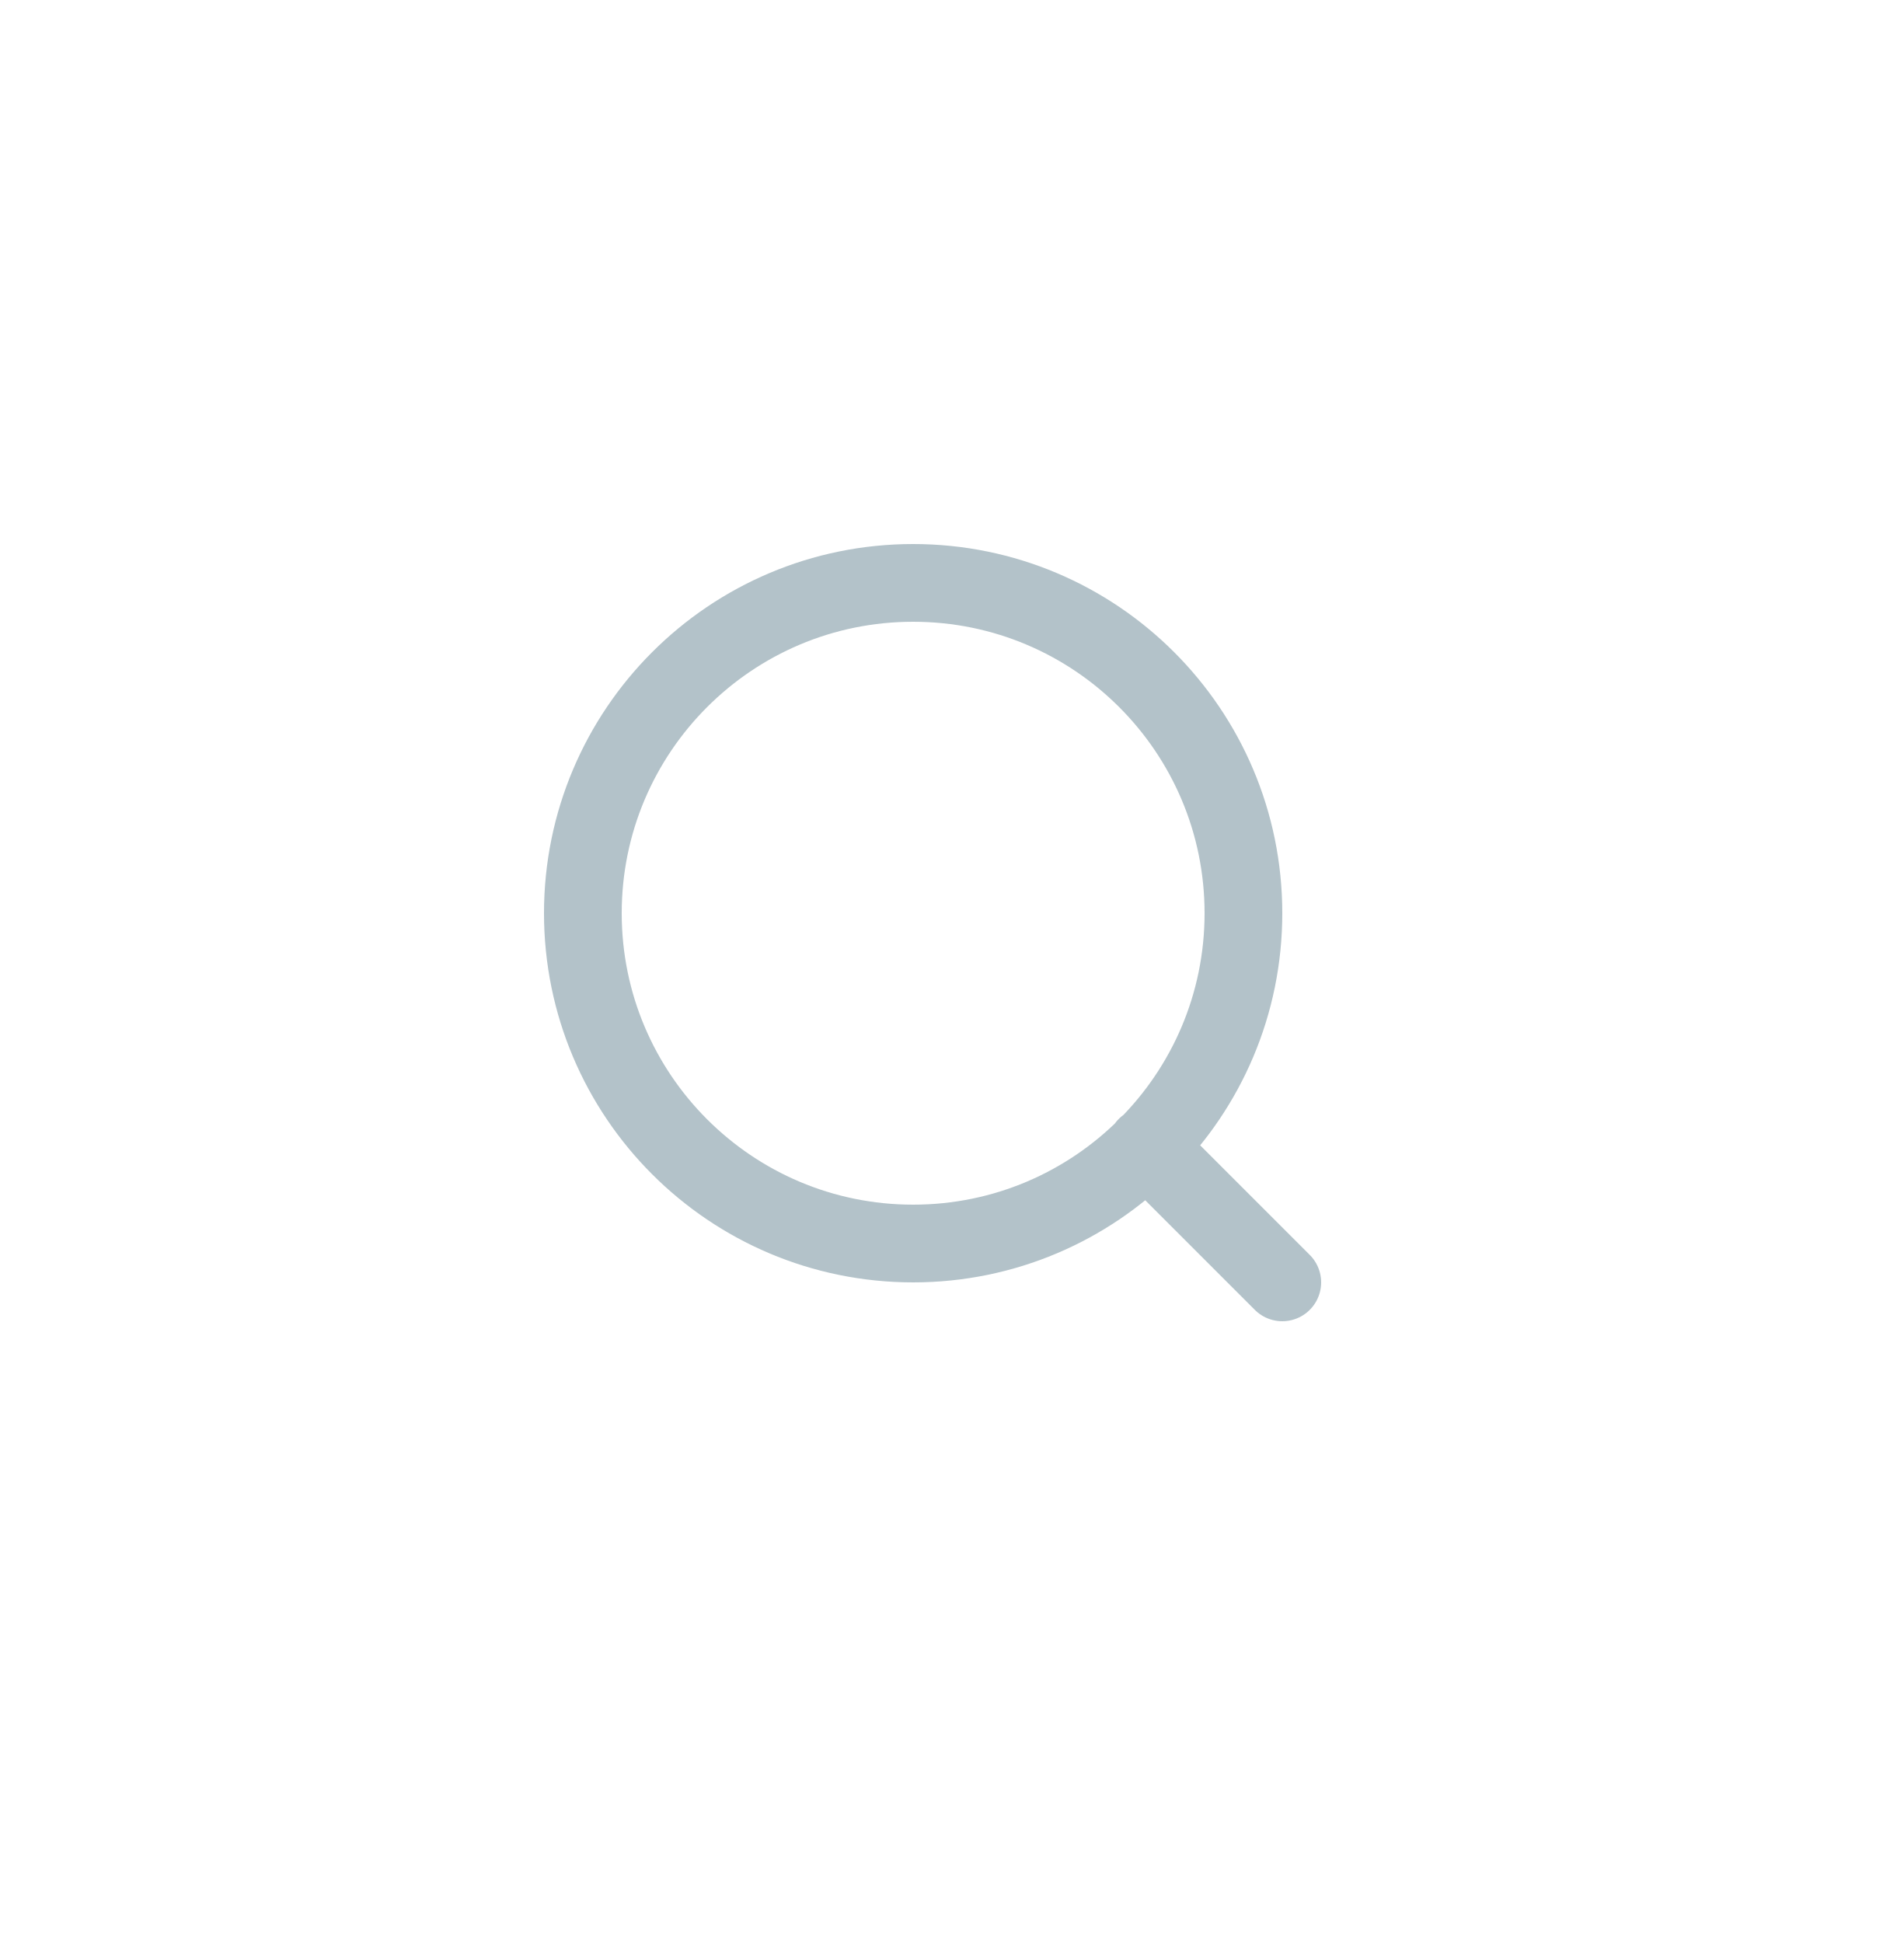
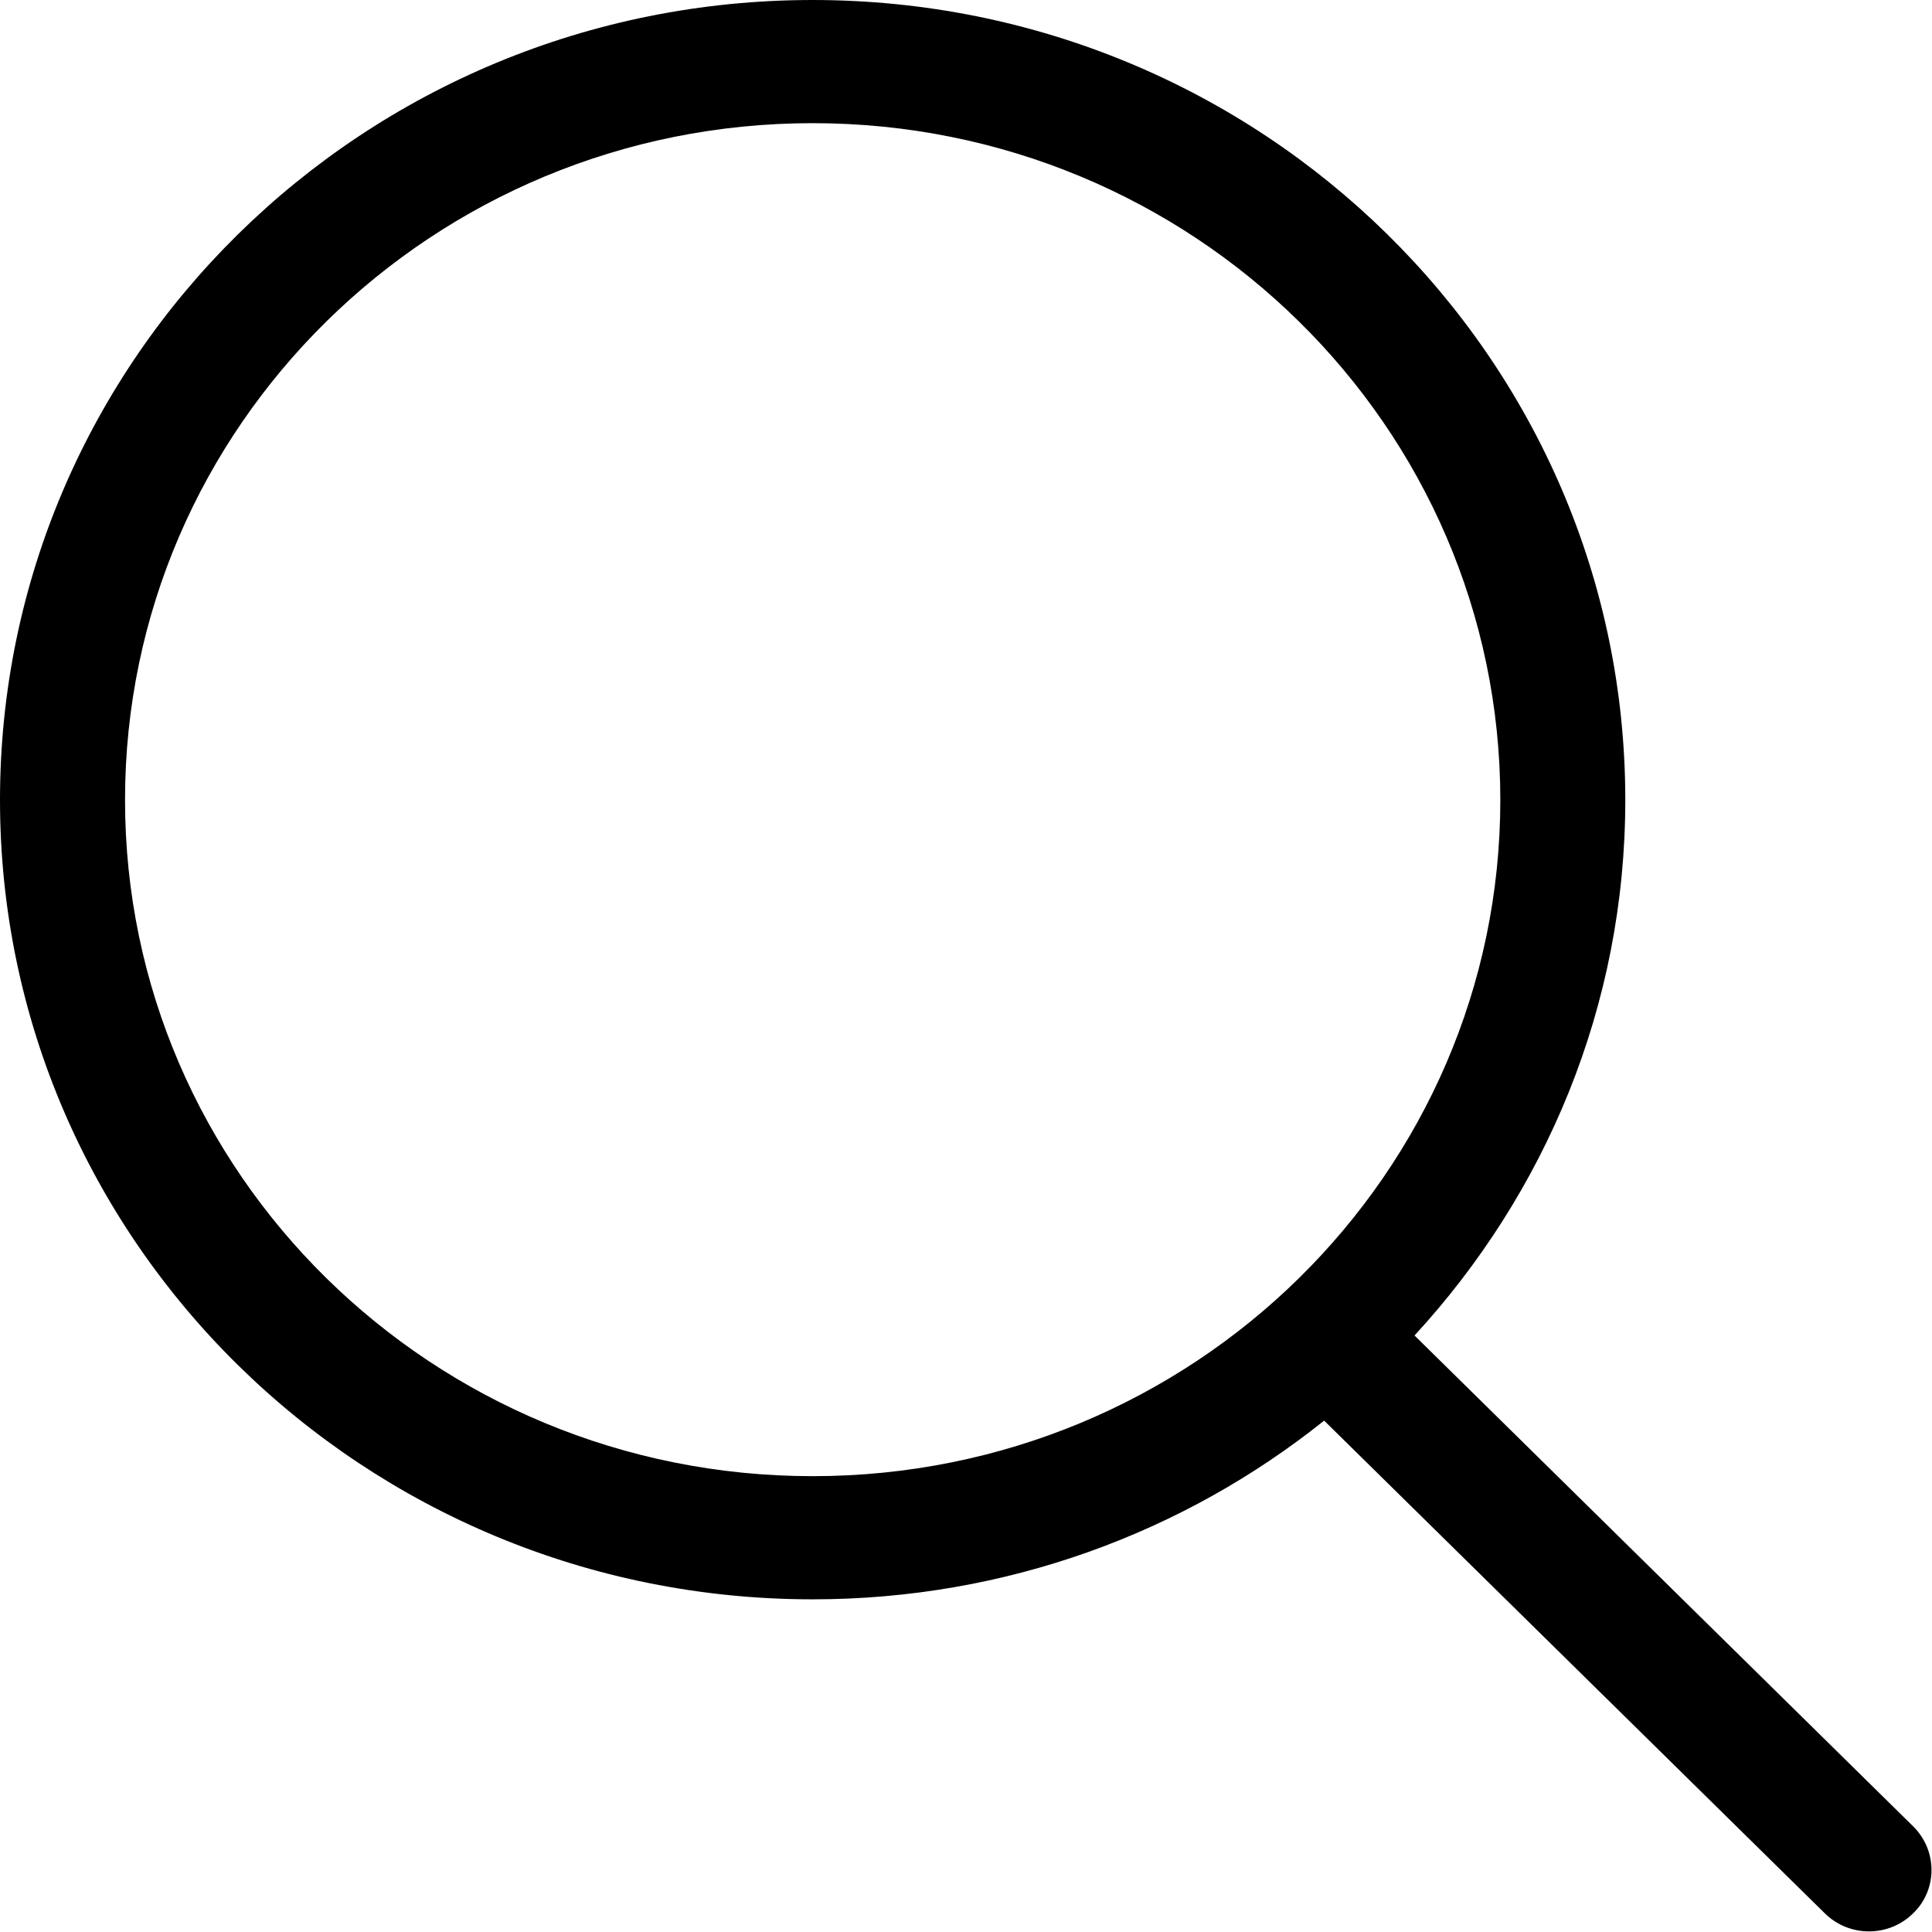
- <svg xmlns="http://www.w3.org/2000/svg" width="49" height="50" viewBox="0 0 49 50" fill="none">
-   <g opacity="0.3">
-     <path d="M33 33L29.5 29.5M32 23.5C32 28.194 28.194 32 23.5 32C18.806 32 15 28.194 15 23.5C15 18.806 18.806 15 23.5 15C28.194 15 32 18.806 32 23.5Z" stroke="#003349" stroke-width="2" stroke-linecap="round" stroke-linejoin="round" />
+ <svg xmlns="http://www.w3.org/2000/svg" width="800px" height="800px" viewBox="0 0 32 32" version="1.1">
+   <defs>
+ 
+ </defs>
+   <g id="Page-1" stroke="none" stroke-width="1" fill="none" fill-rule="evenodd">
+     <g id="Icon-Set" transform="translate(-256, -1139)" fill="#000000">
+       <path d="M269.46,1163.45 C263.17,1163.45 258.071,1158.44 258.071,1152.25 C258.071,1146.06 263.17,1141.04 269.46,1141.04 C275.75,1141.04 280.85,1146.06 280.85,1152.25 C280.85,1158.44 275.75,1163.45 269.46,1163.45 L269.46,1163.45 Z M287.688,1169.25 L279.429,1161.12 C281.591,1158.77 282.92,1155.67 282.92,1152.25 C282.92,1144.93 276.894,1139 269.46,1139 C262.026,1139 256,1144.93 256,1152.25 C256,1159.56 262.026,1165.49 269.46,1165.49 C272.672,1165.49 275.618,1164.38 277.932,1162.53 L286.224,1170.69 C286.629,1171.09 287.284,1171.09 287.688,1170.69 C288.093,1170.3 288.093,1169.65 287.688,1169.25 L287.688,1169.25 Z" id="search">
+ 
+ </path>
+     </g>
  </g>
</svg>
